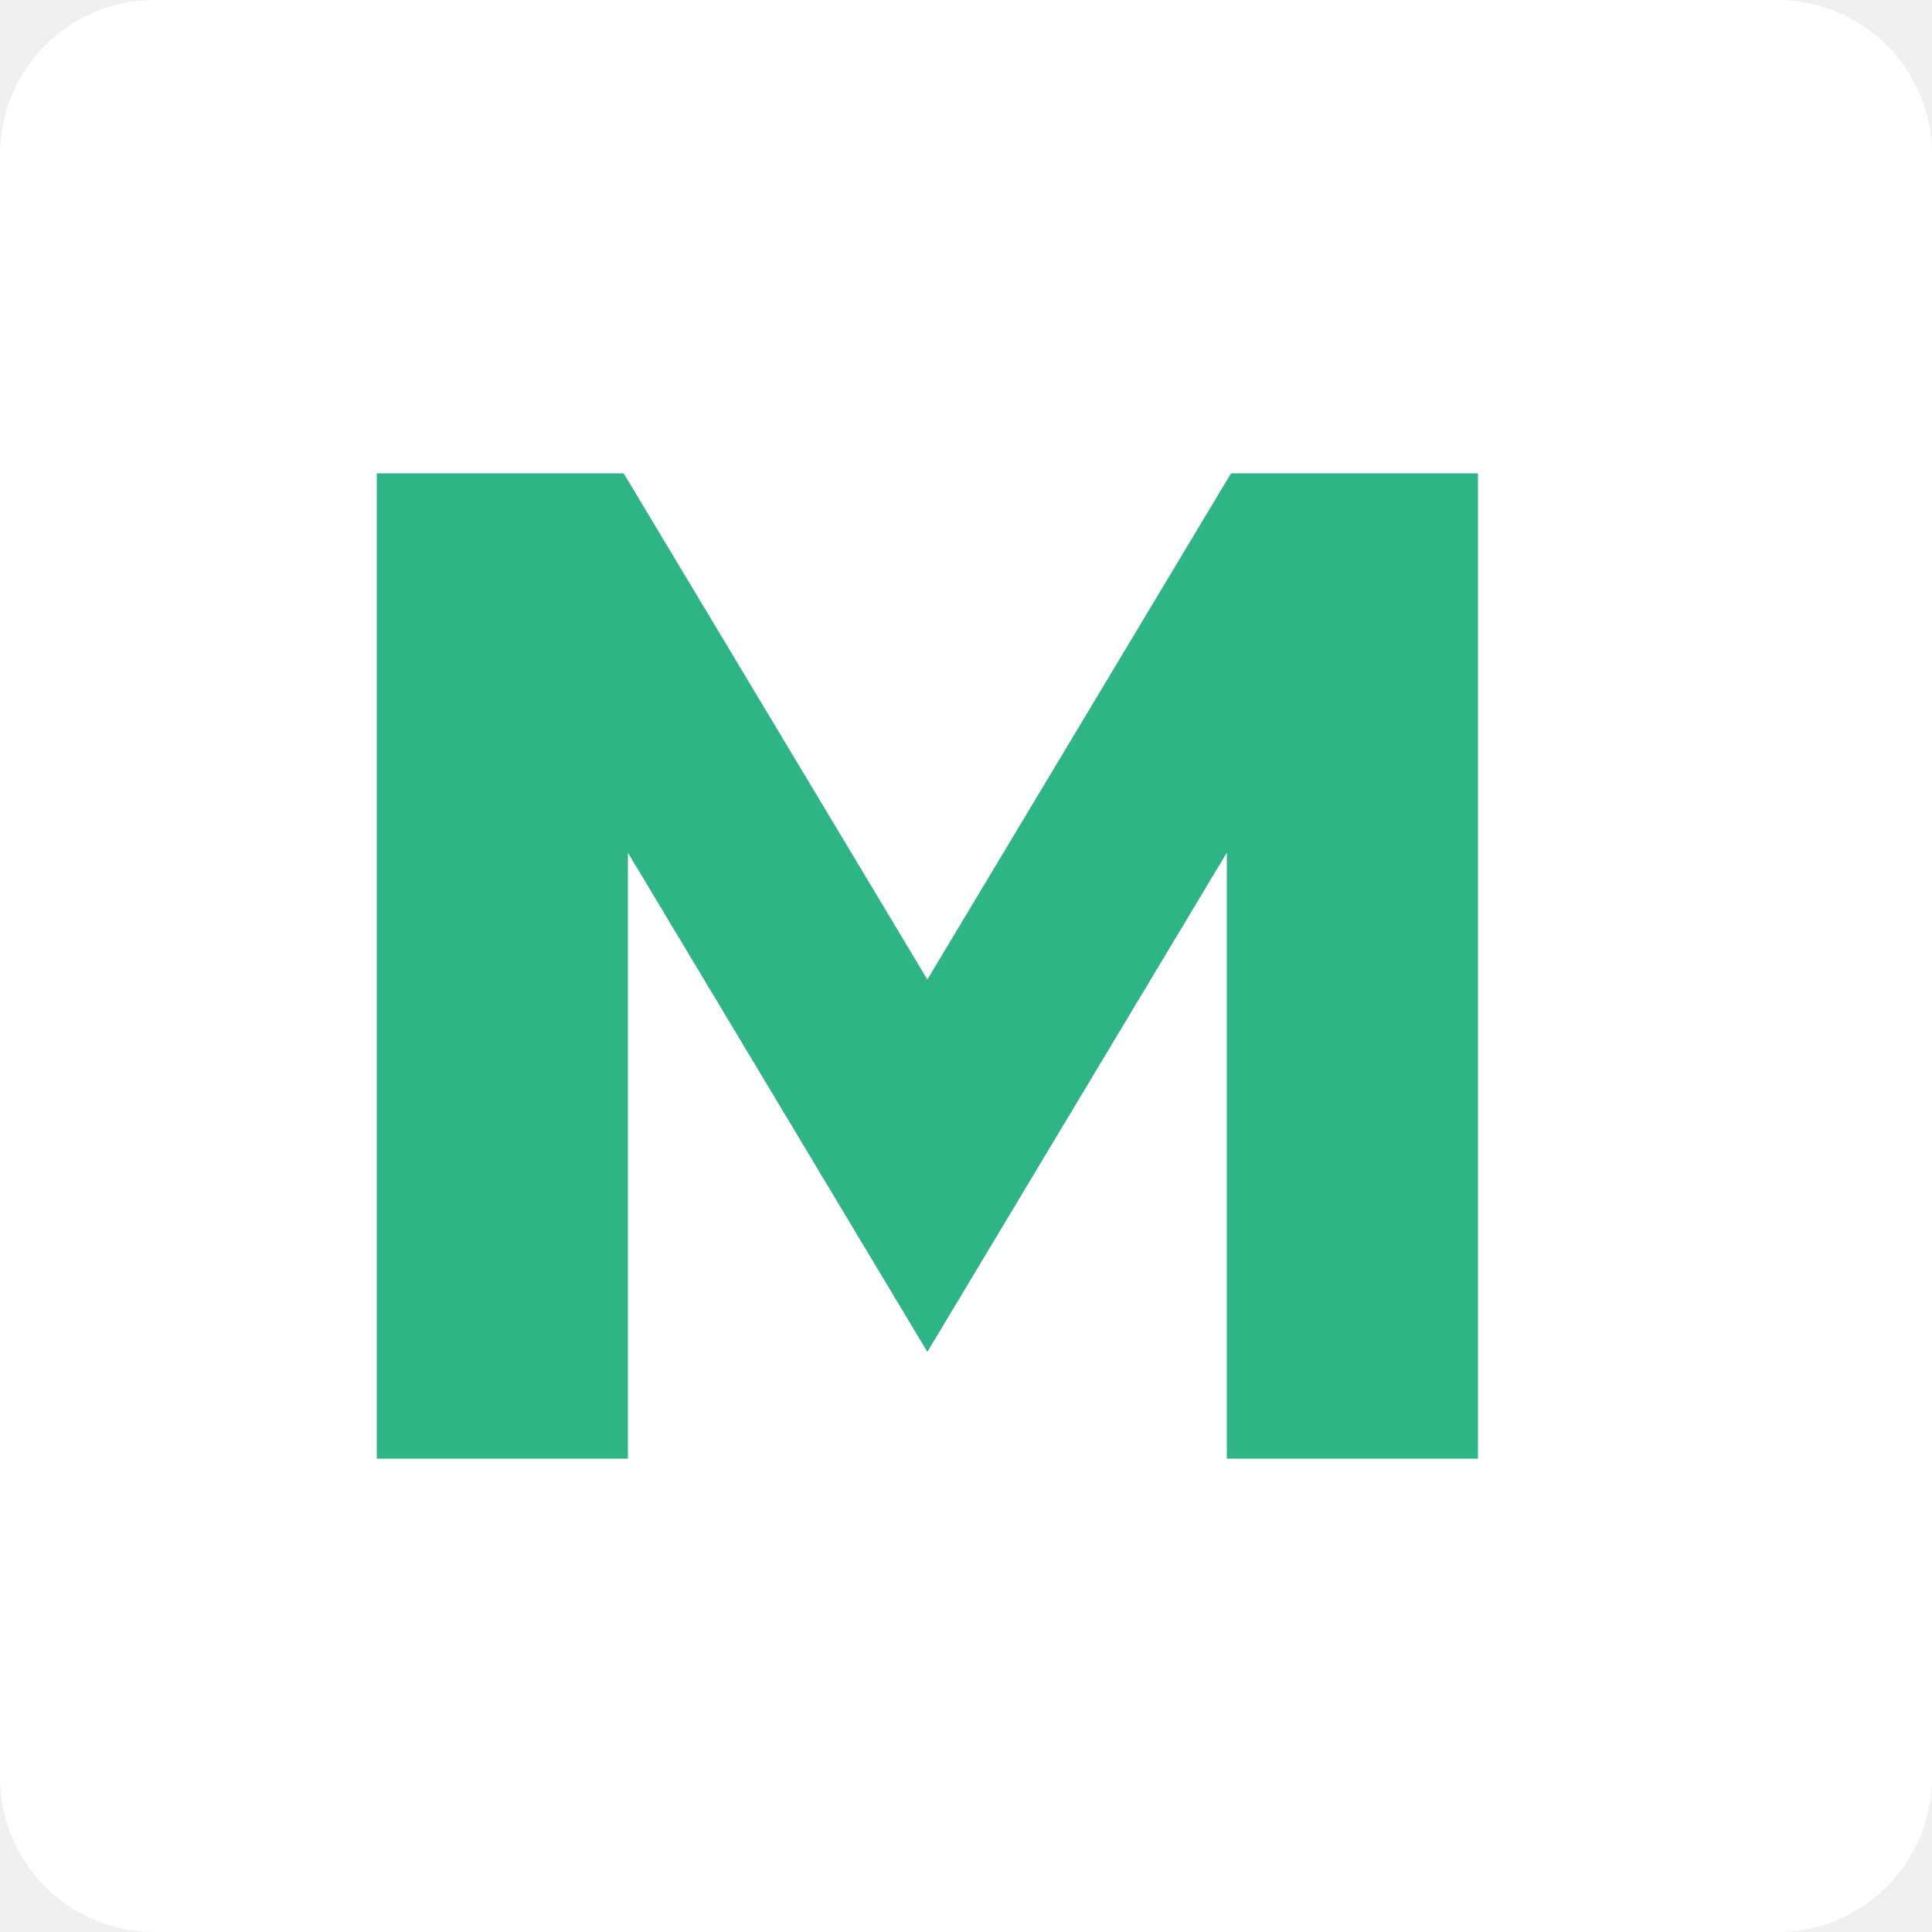
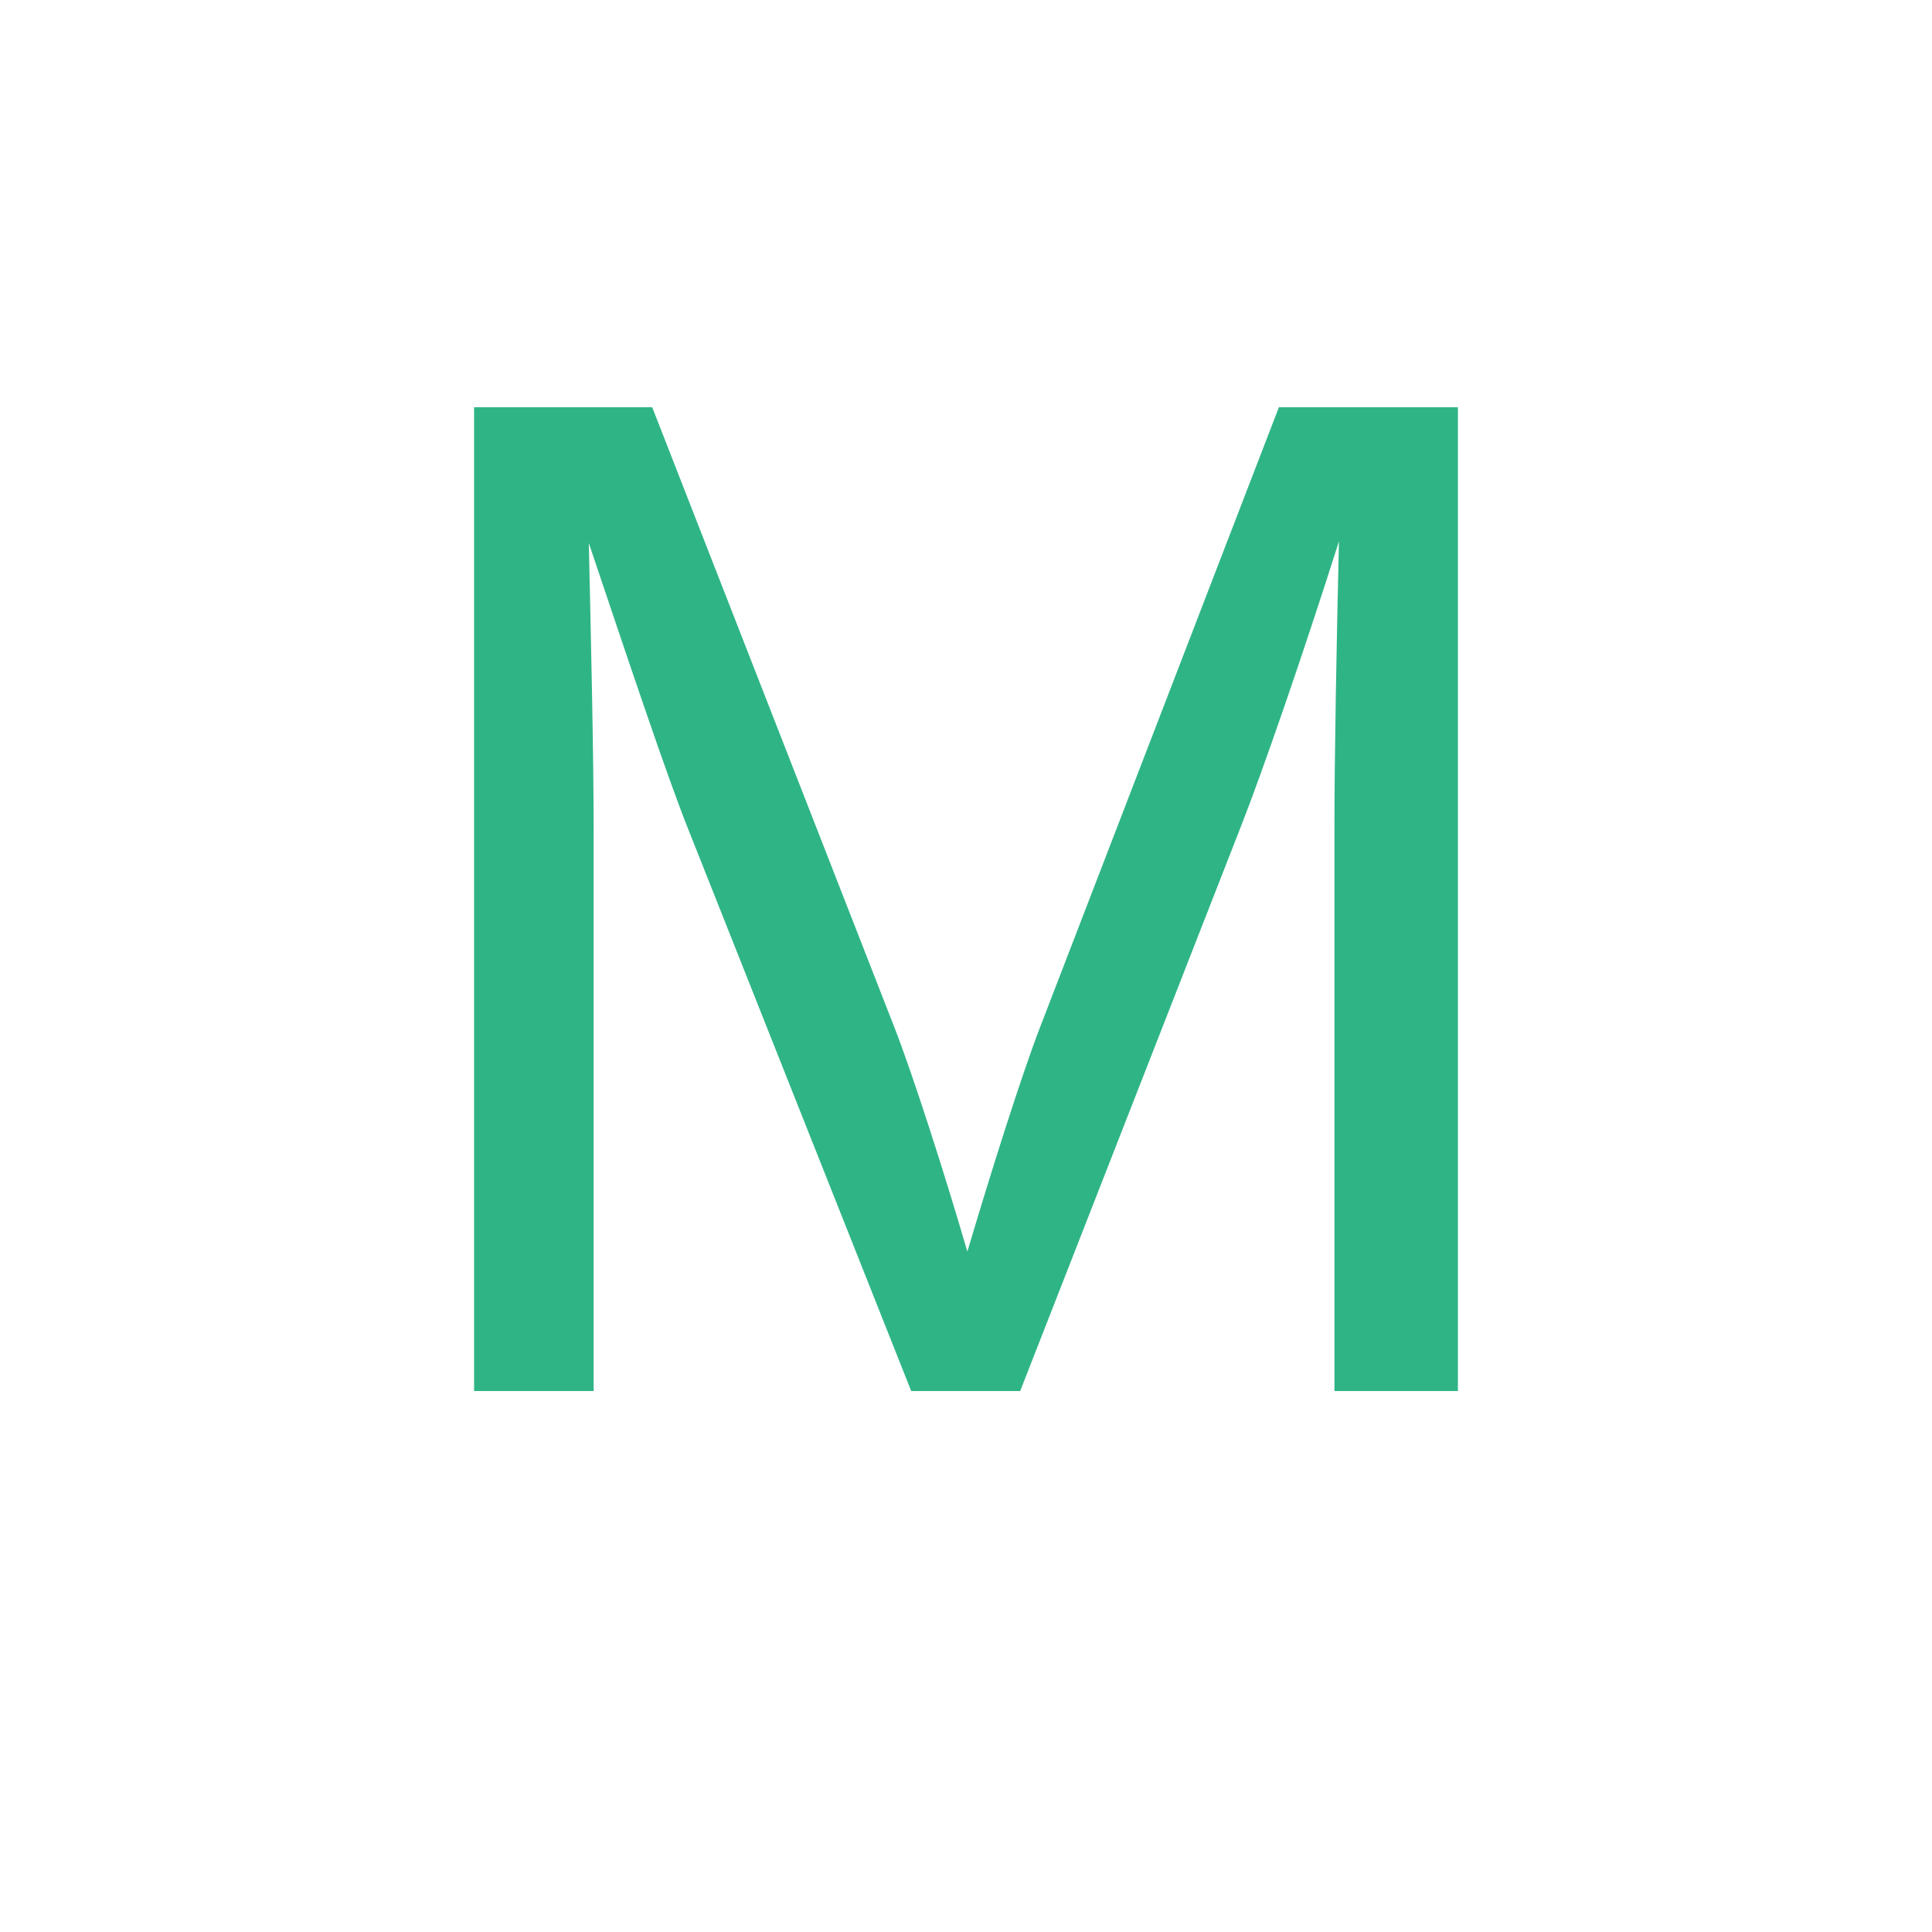
- <svg xmlns="http://www.w3.org/2000/svg" viewBox="0 0 100 100" fill="none">
-   <rect width="100" height="100" fill="#ffffff" rx="8" />
-   <path d="M20 75V25h12l16 26.67 16-26.67h12v50h-12V42.33L48 69 32 42.33V75h-12z" fill="#2FB585" stroke="#2FB585" stroke-width="1" />
+ <svg xmlns="http://www.w3.org/2000/svg" viewBox="0 0 100 100">
+   <rect width="100" height="100" fill="#ffffff" />
+   <text x="50" y="72" font-family="Inter, -apple-system, BlinkMacSystemFont, 'Segoe UI', sans-serif" font-size="70" font-weight="400" fill="#2FB585" text-anchor="middle">M</text>
</svg>
